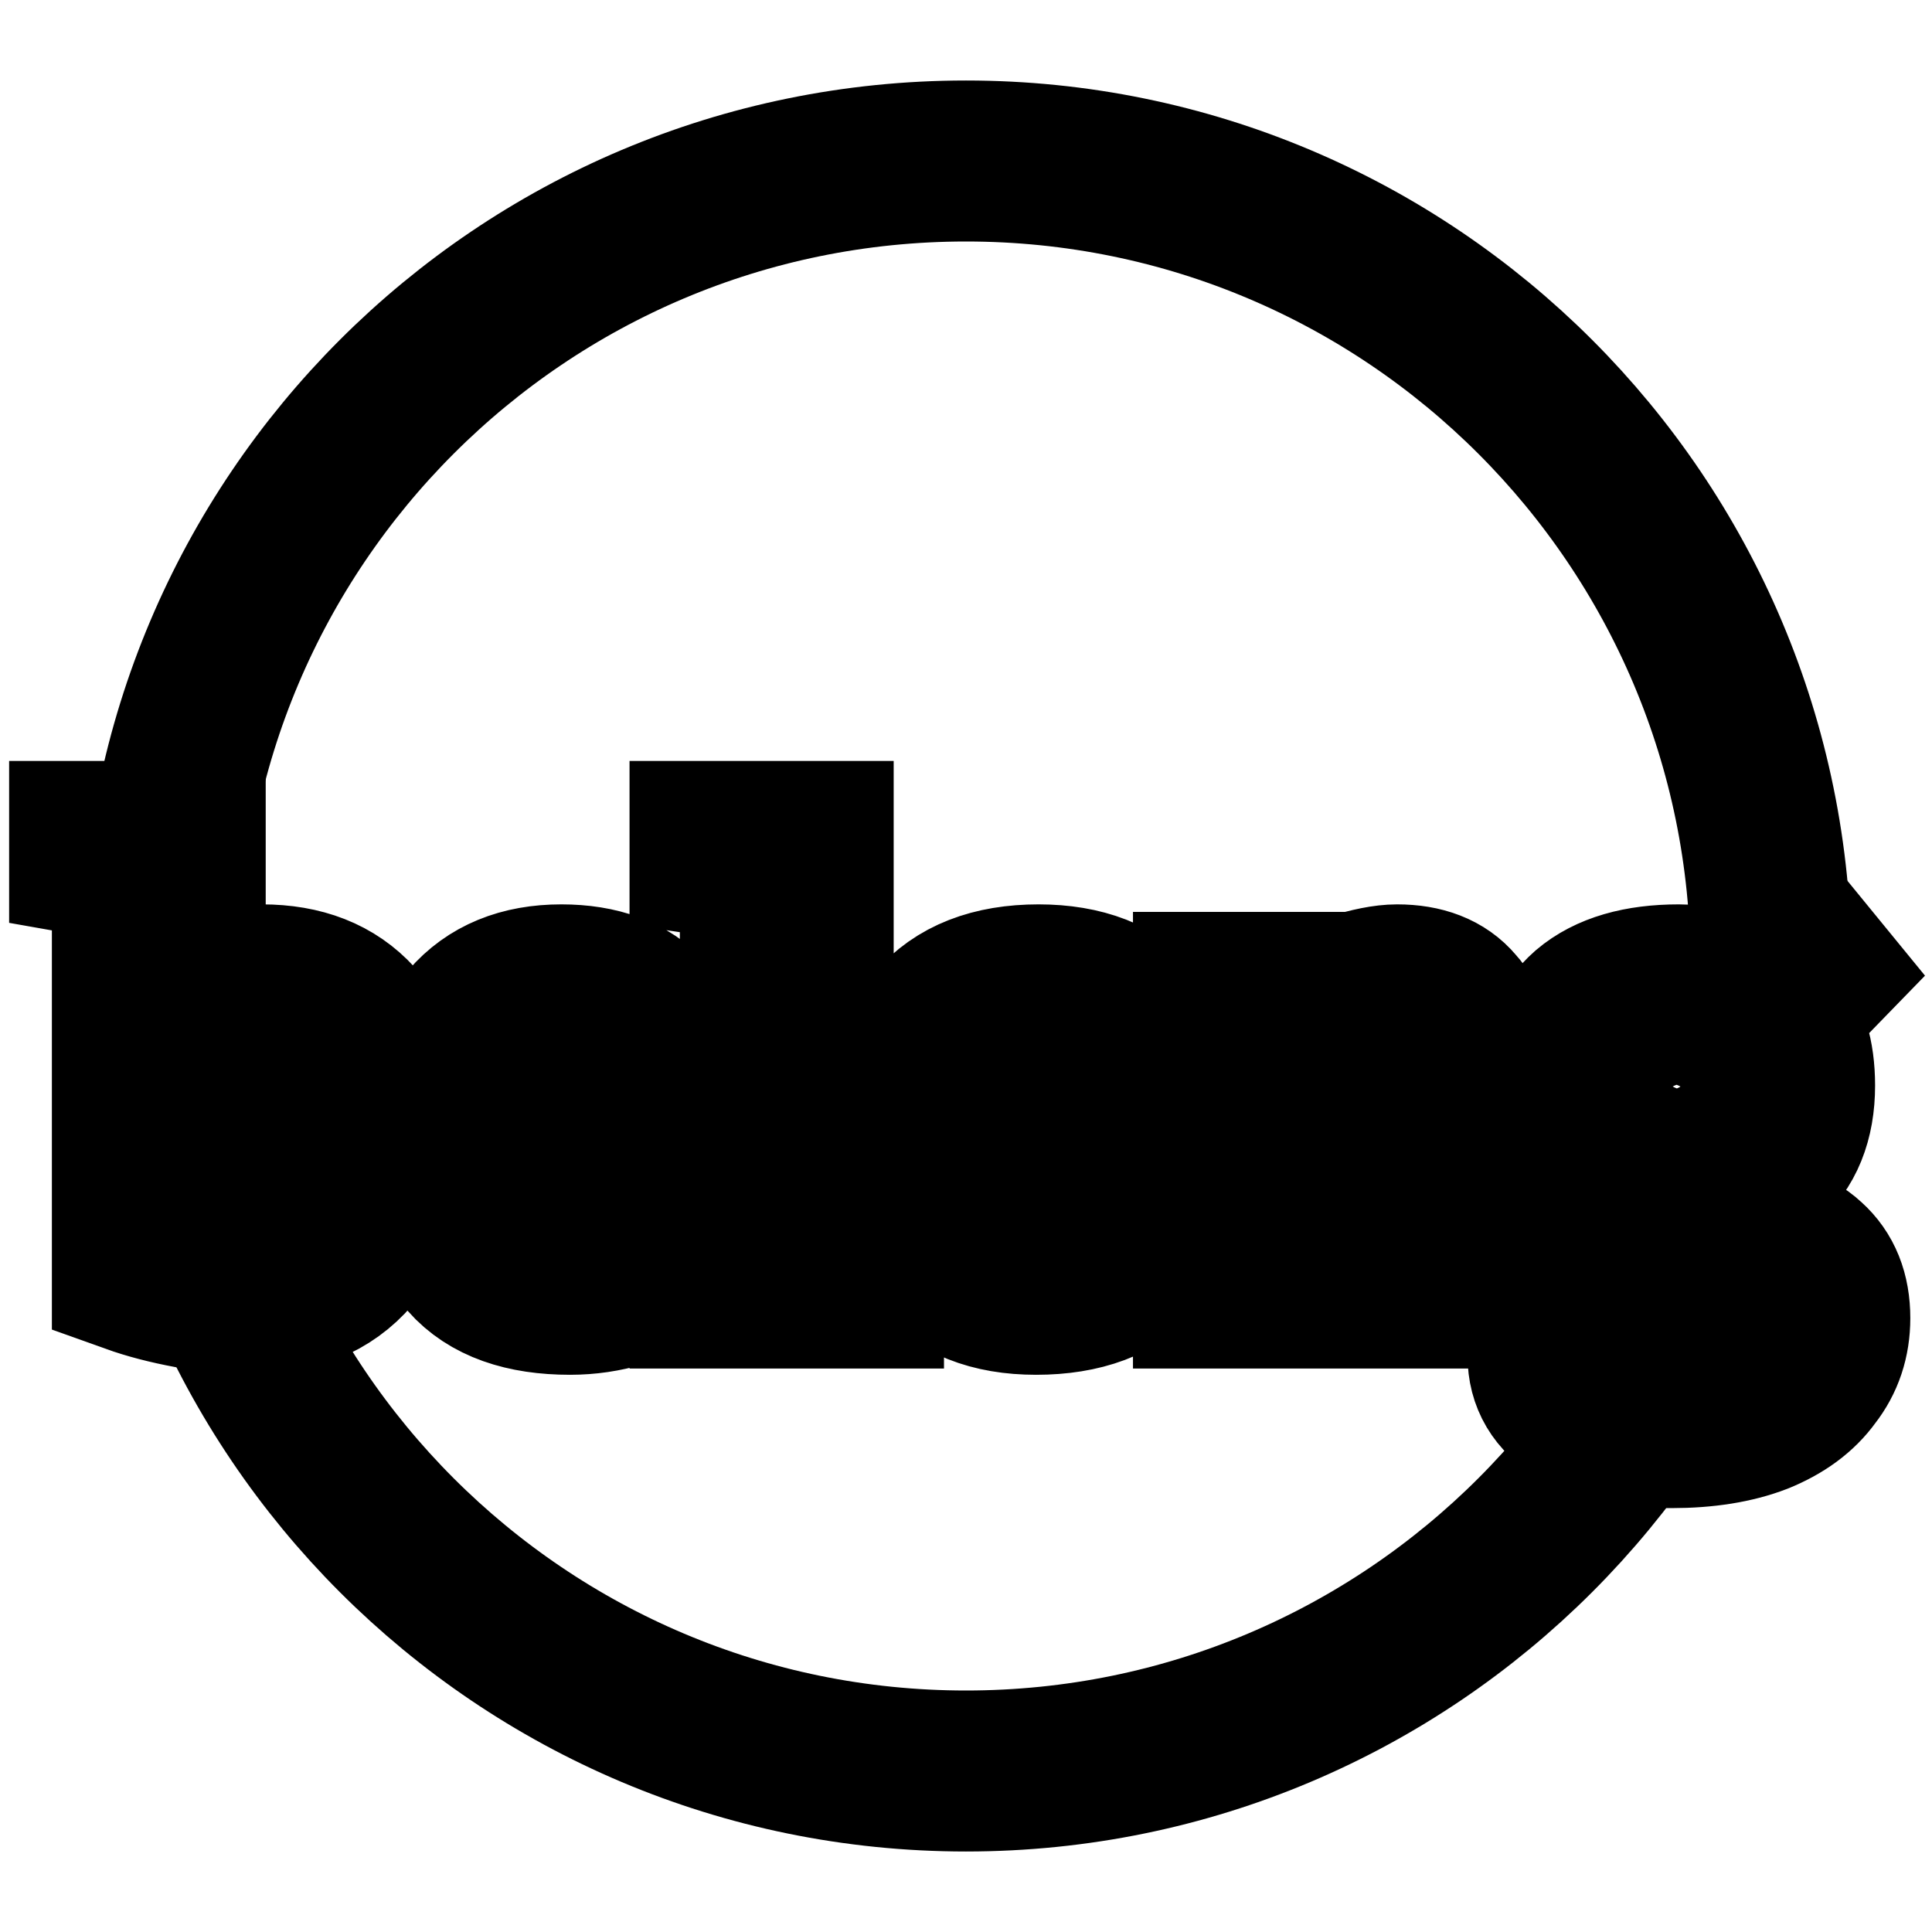
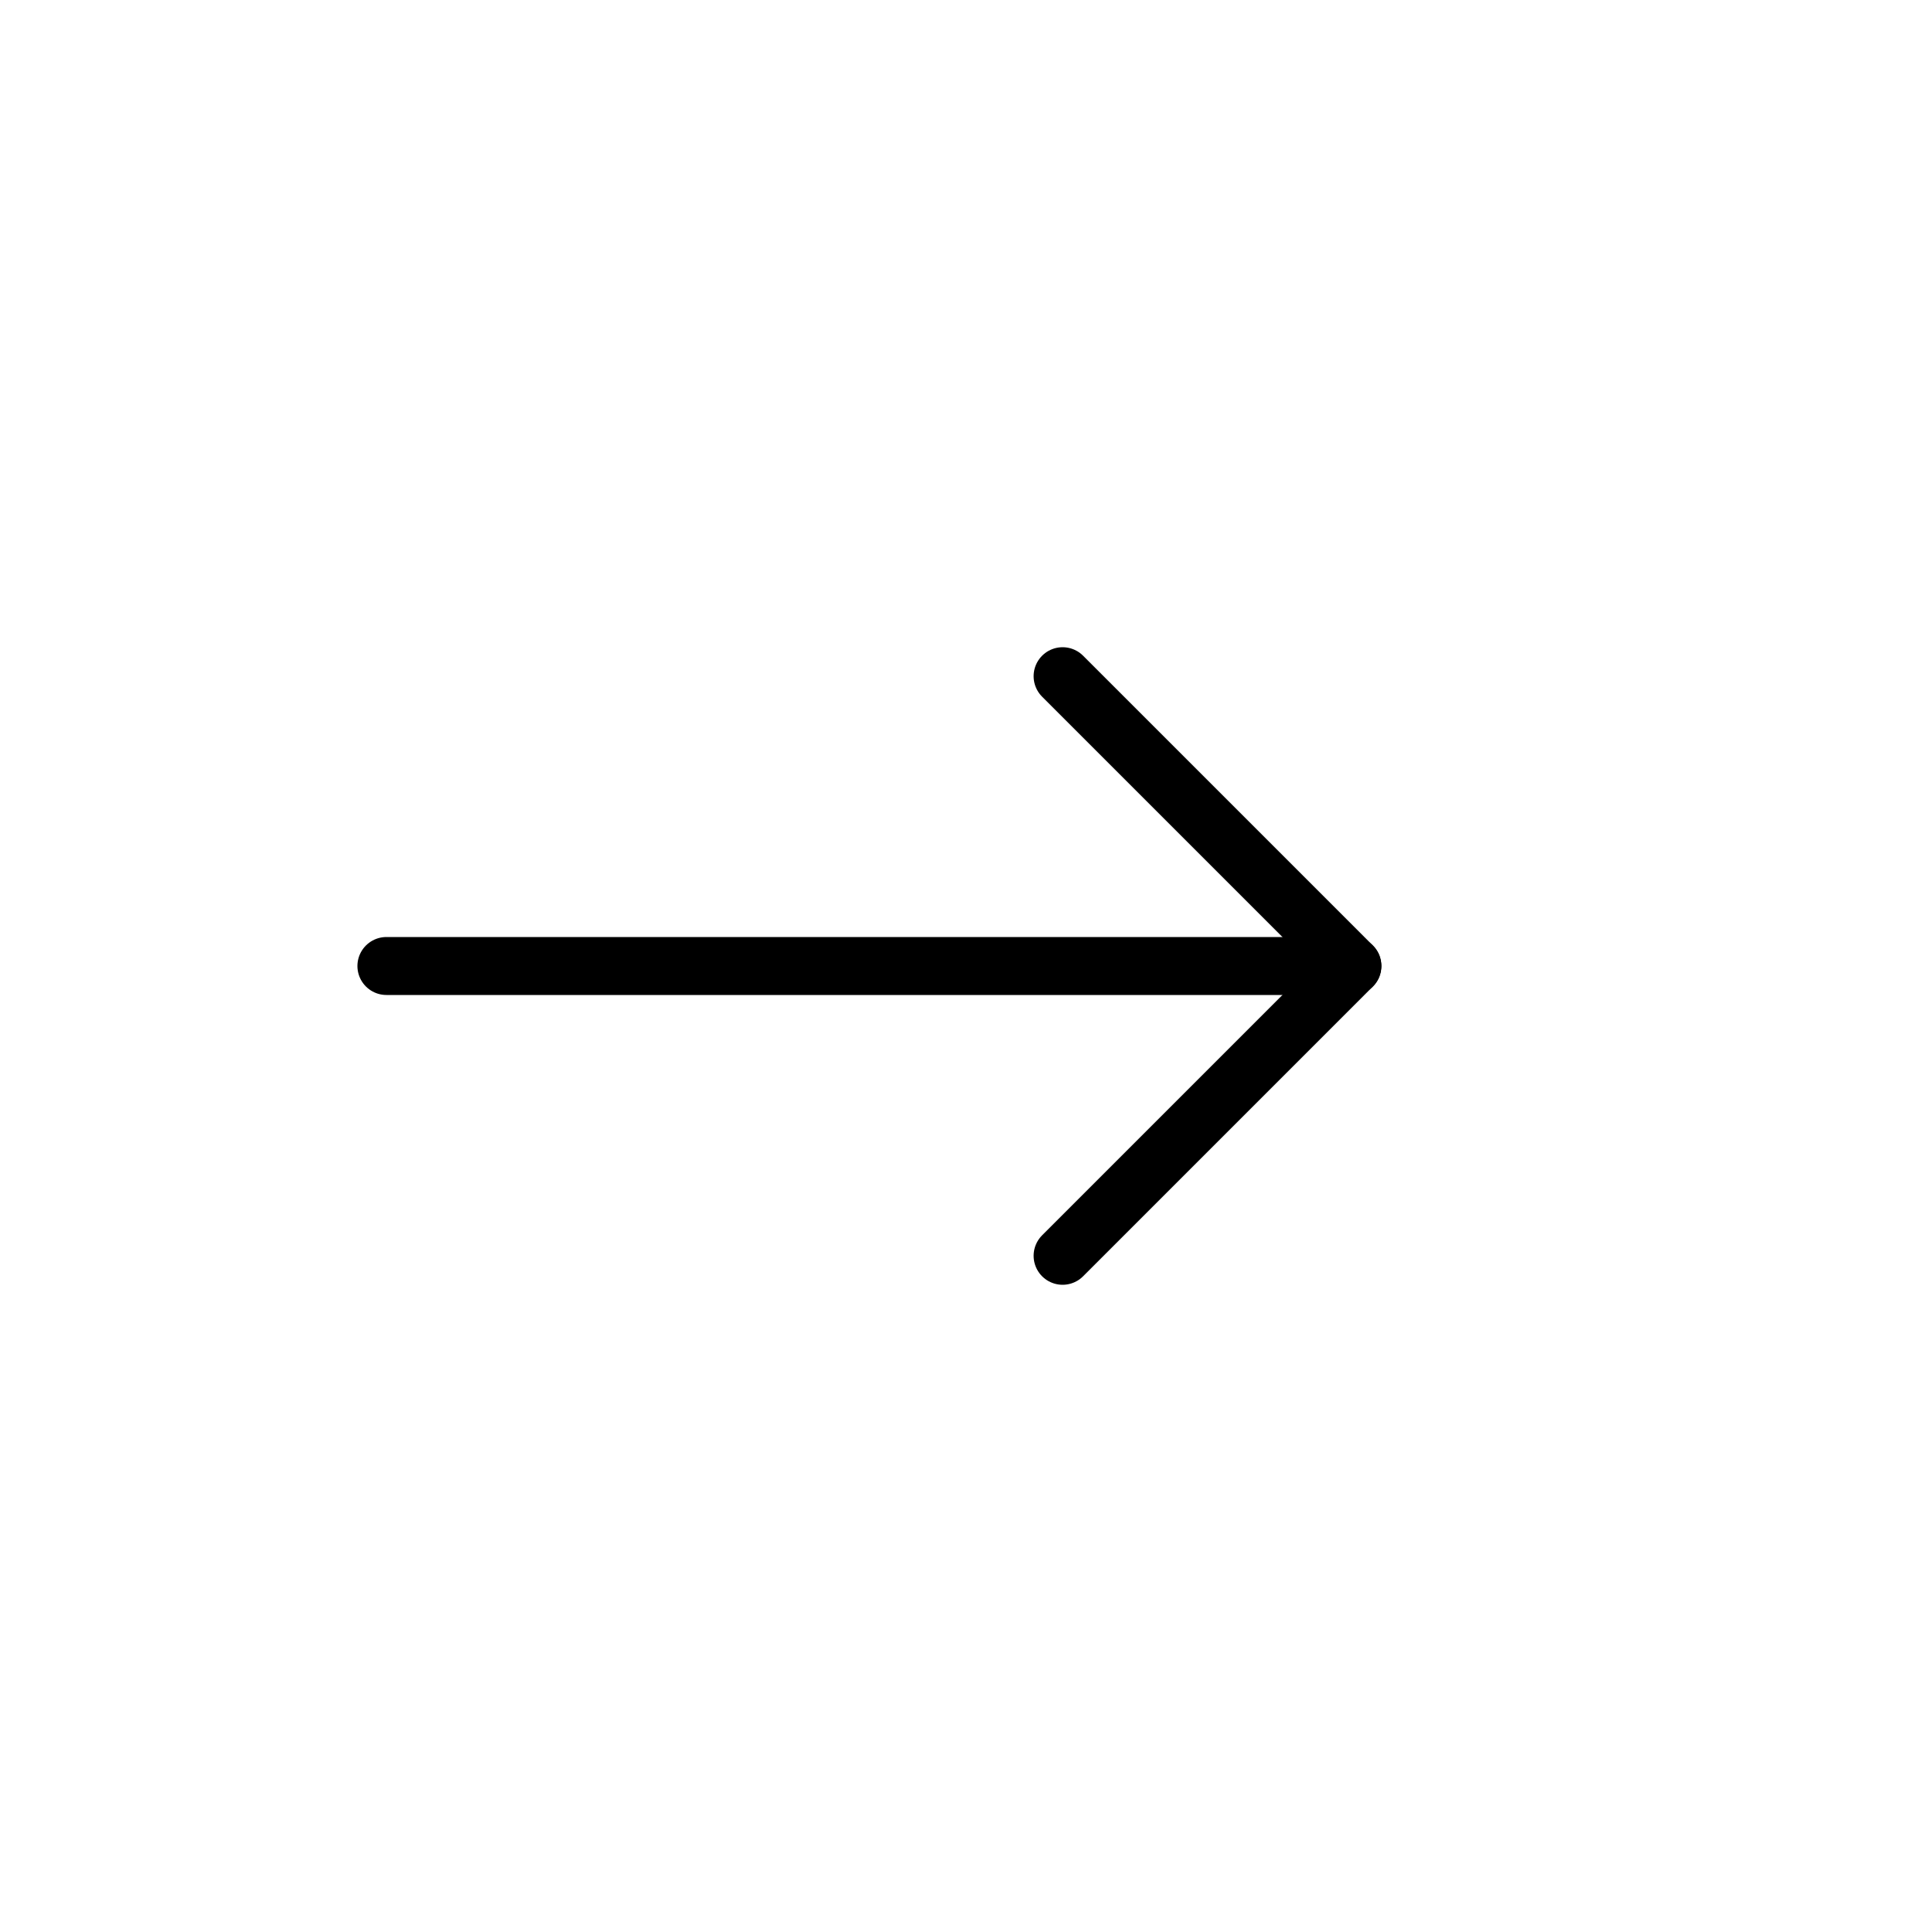
- <svg xmlns="http://www.w3.org/2000/svg" viewBox="0 0 24 24" fill="none" stroke="currentColor" stroke-width="2">
-   <circle cx="12" cy="12" r="10" />
-   <text x="12" y="16" text-anchor="middle" font-size="8" fill="currentColor">belong</text>
+ <svg xmlns="http://www.w3.org/2000/svg" viewBox="0 0 100 100" fill="none">
+   <line x1="20" y1="50" x2="70" y2="50" stroke="currentColor" stroke-width="3" stroke-linecap="round" />
+   <path d="M 70 50 L 55 35 M 70 50 L 55 65" fill="none" stroke="currentColor" stroke-width="3" stroke-linecap="round" stroke-linejoin="round" />
</svg>
